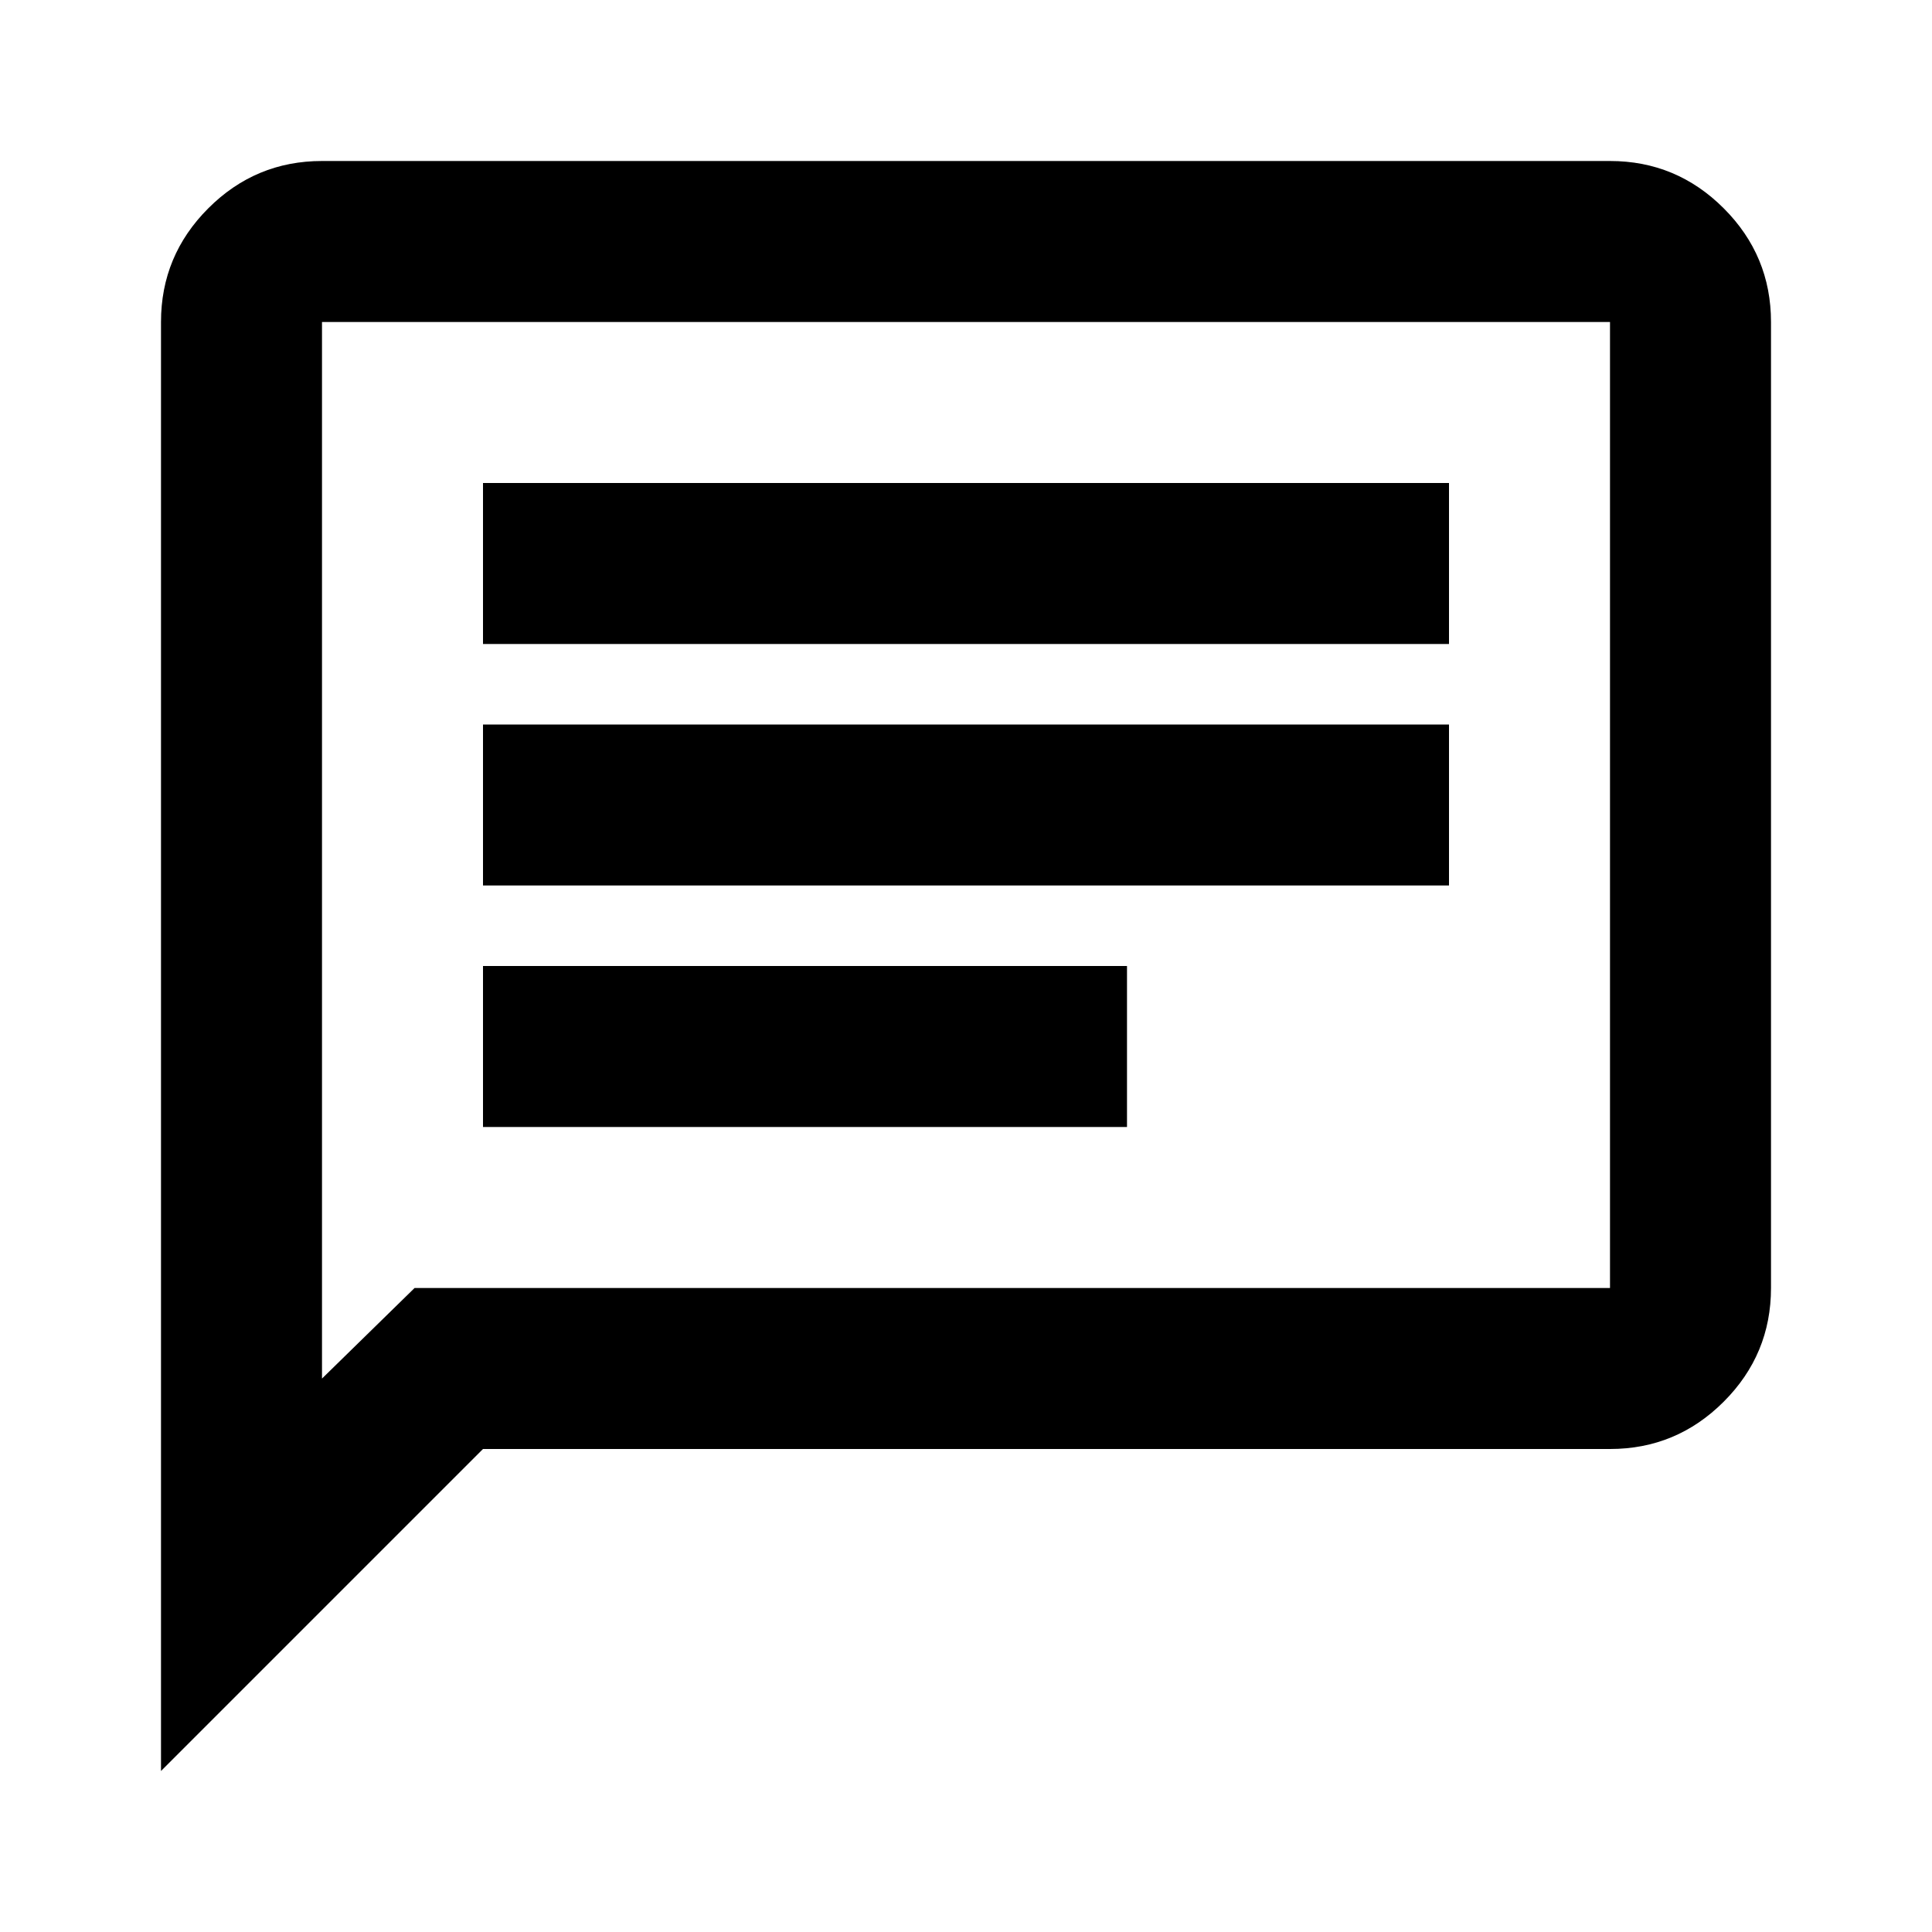
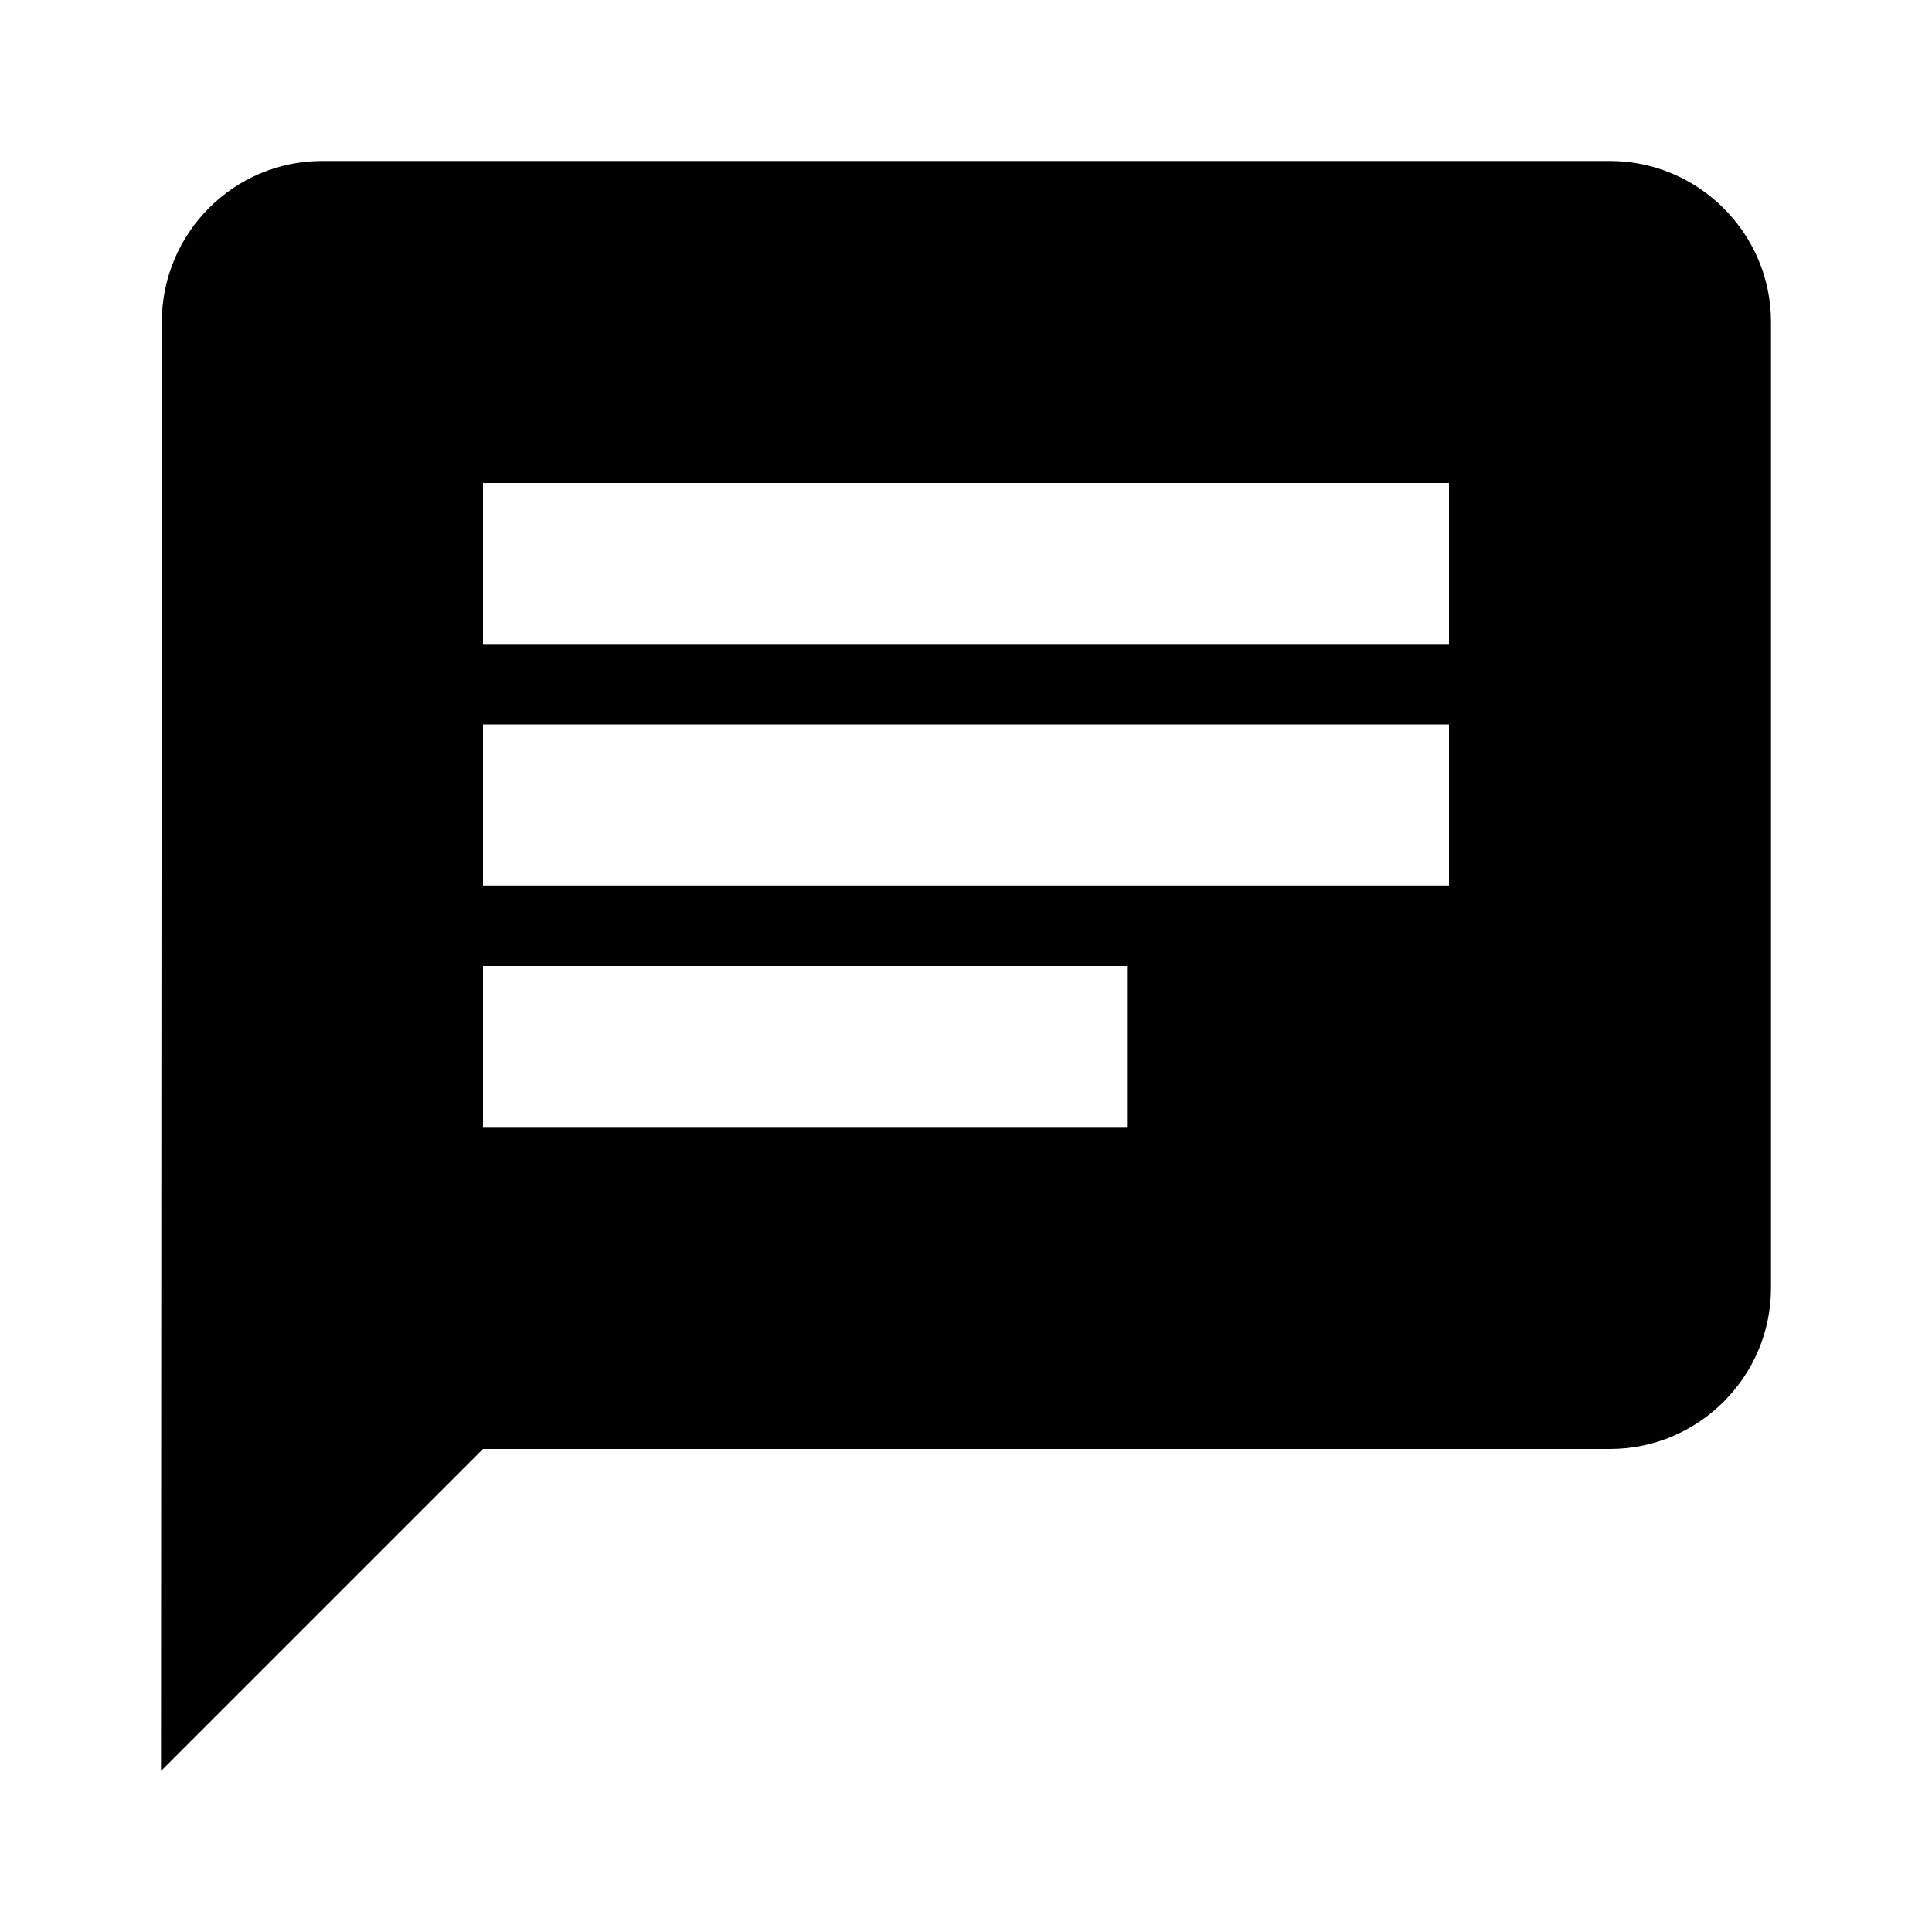
- <svg xmlns="http://www.w3.org/2000/svg" height="24" viewBox="0 -960 960 960" width="24">
-   <path d="M240-400h320v-80H240v80Zm0-120h480v-80H240v80Zm0-120h480v-80H240v80ZM80-80v-720q0-33 23.5-56.5T160-880h640q33 0 56.5 23.5T880-800v480q0 33-23.5 56.5T800-240H240L80-80Zm126-240h594v-480H160v525l46-45Zm-46 0v-480 480Z" />
+ <svg xmlns="http://www.w3.org/2000/svg" width="24" height="24" viewBox="0 0 24 24">
+   <path d="M20 2H4c-1.1 0-1.99.9-1.99 2L2 22l4-4h14c1.1 0 2-.9 2-2V4c0-1.1-.9-2-2-2zM6 9h12v2H6V9zm8 5H6v-2h8v2zm4-6H6V6h12v2z" />
</svg>
